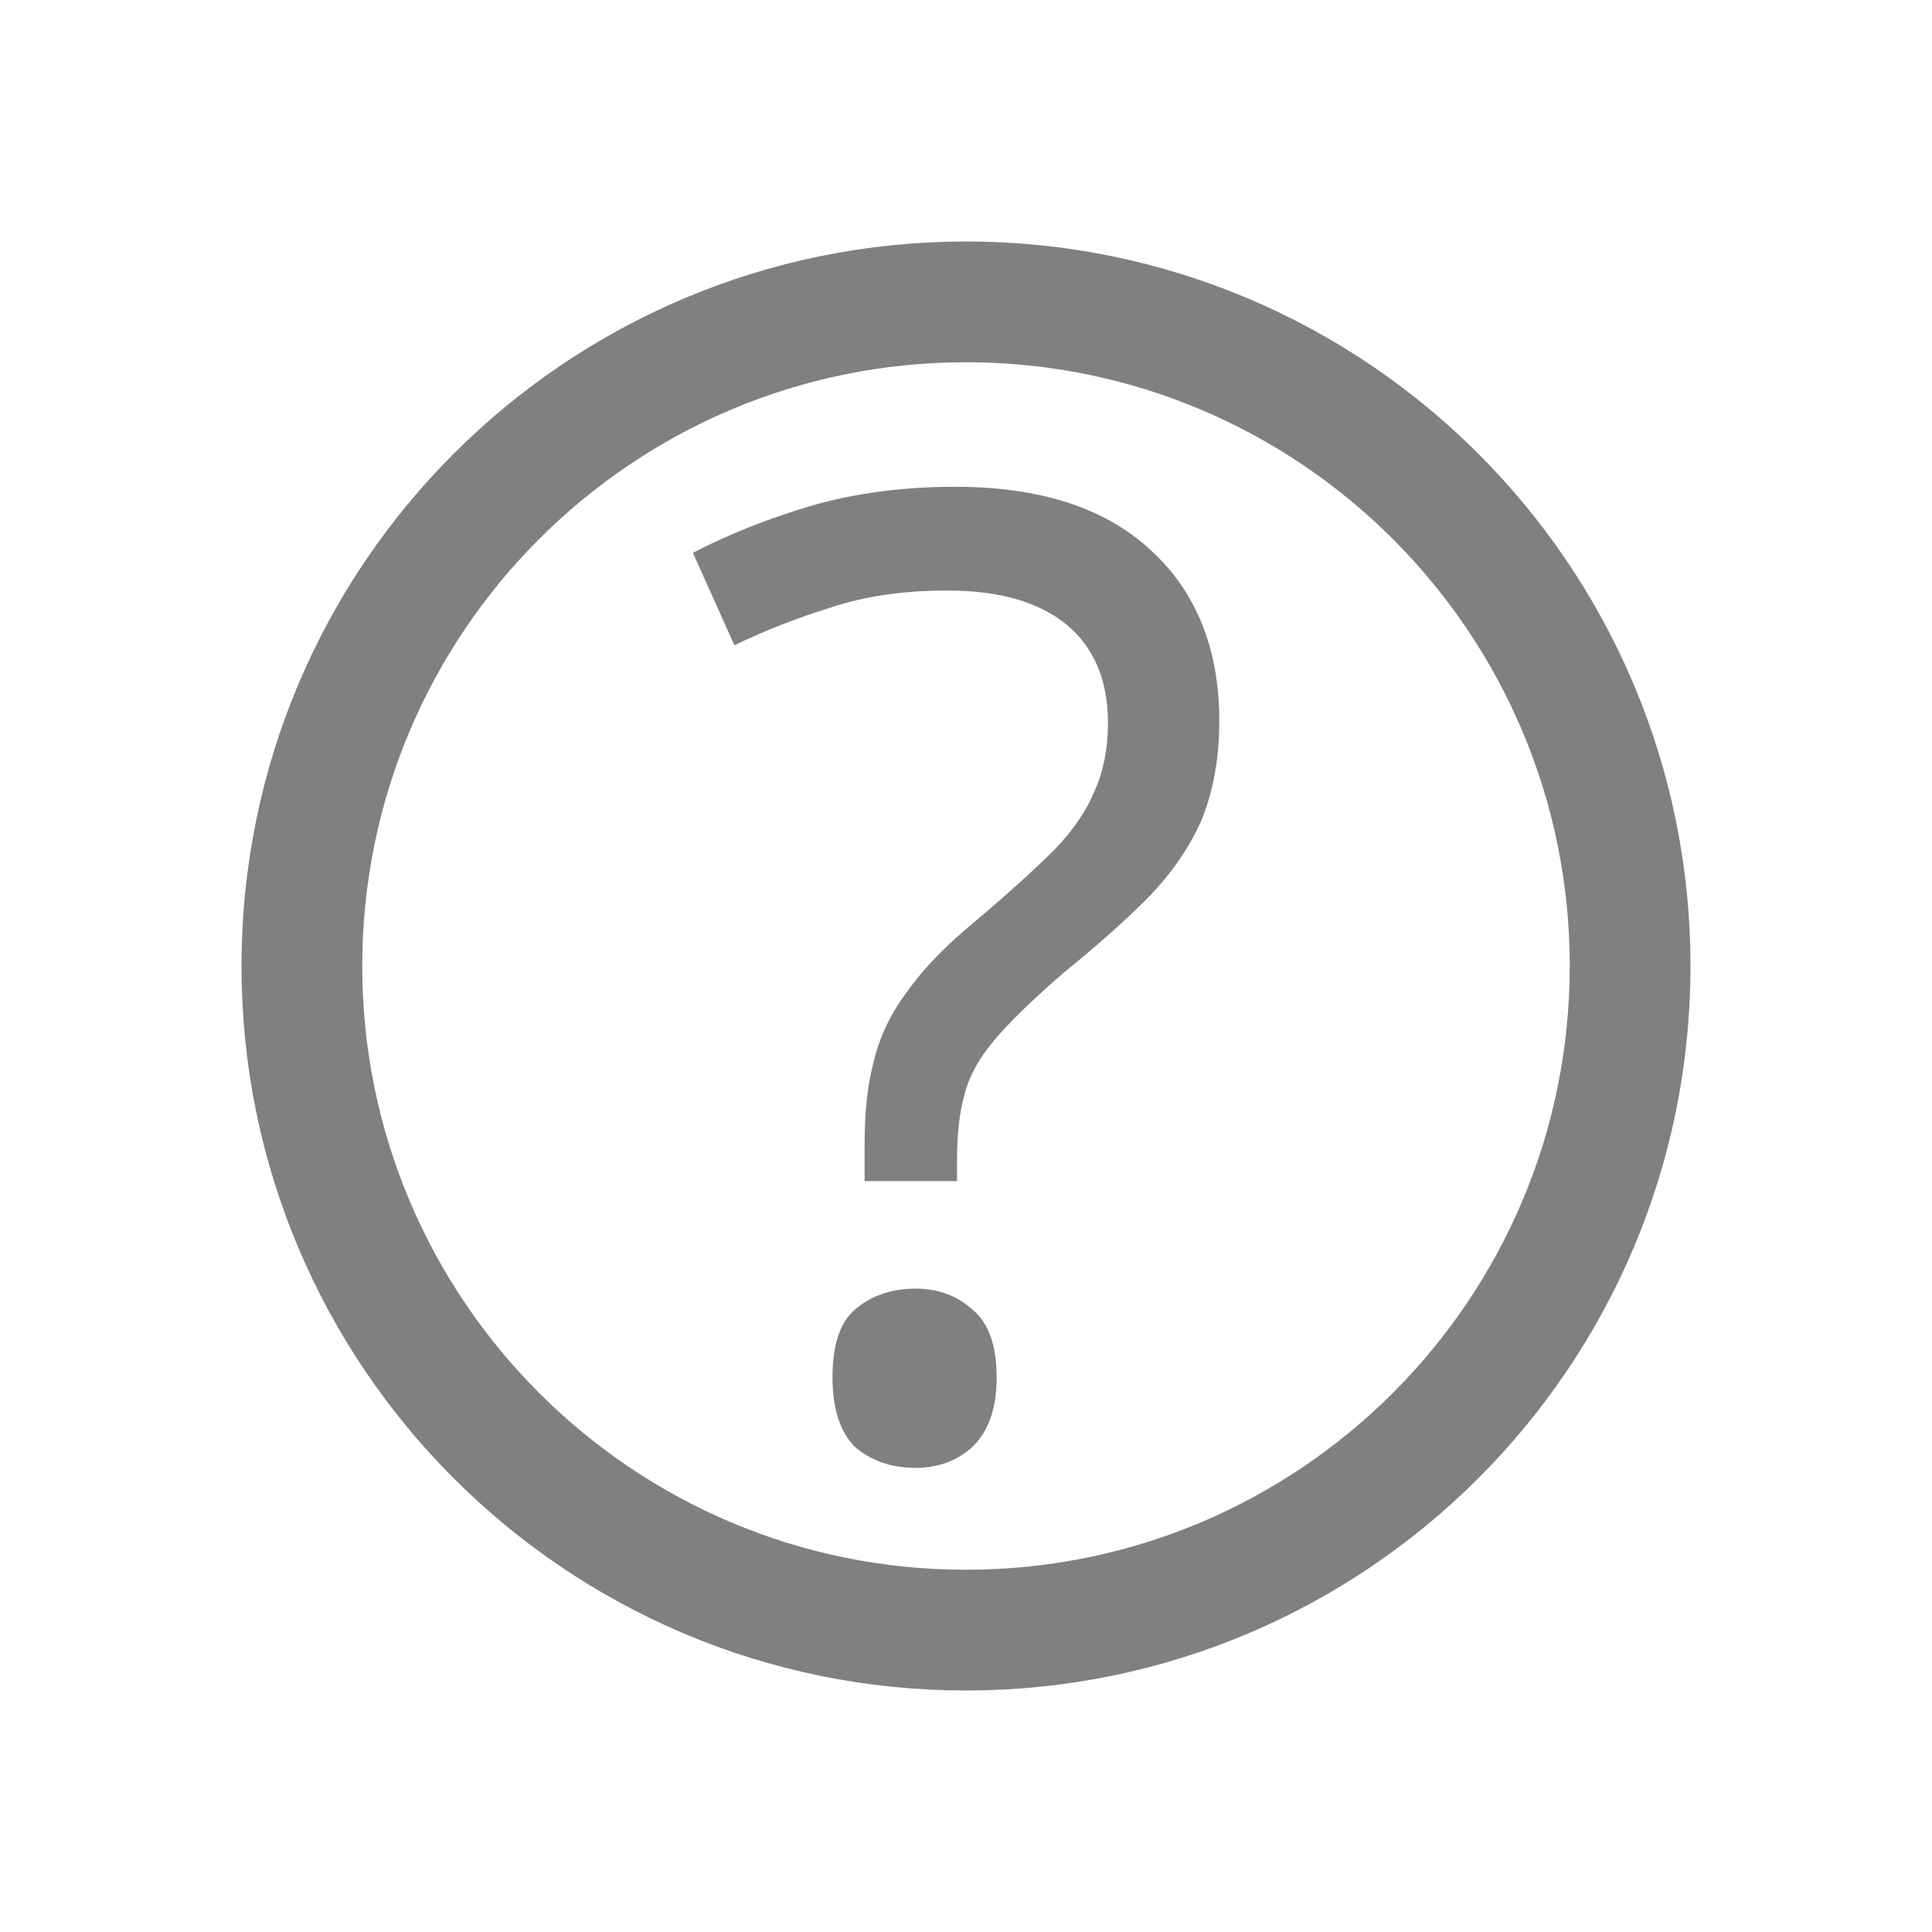
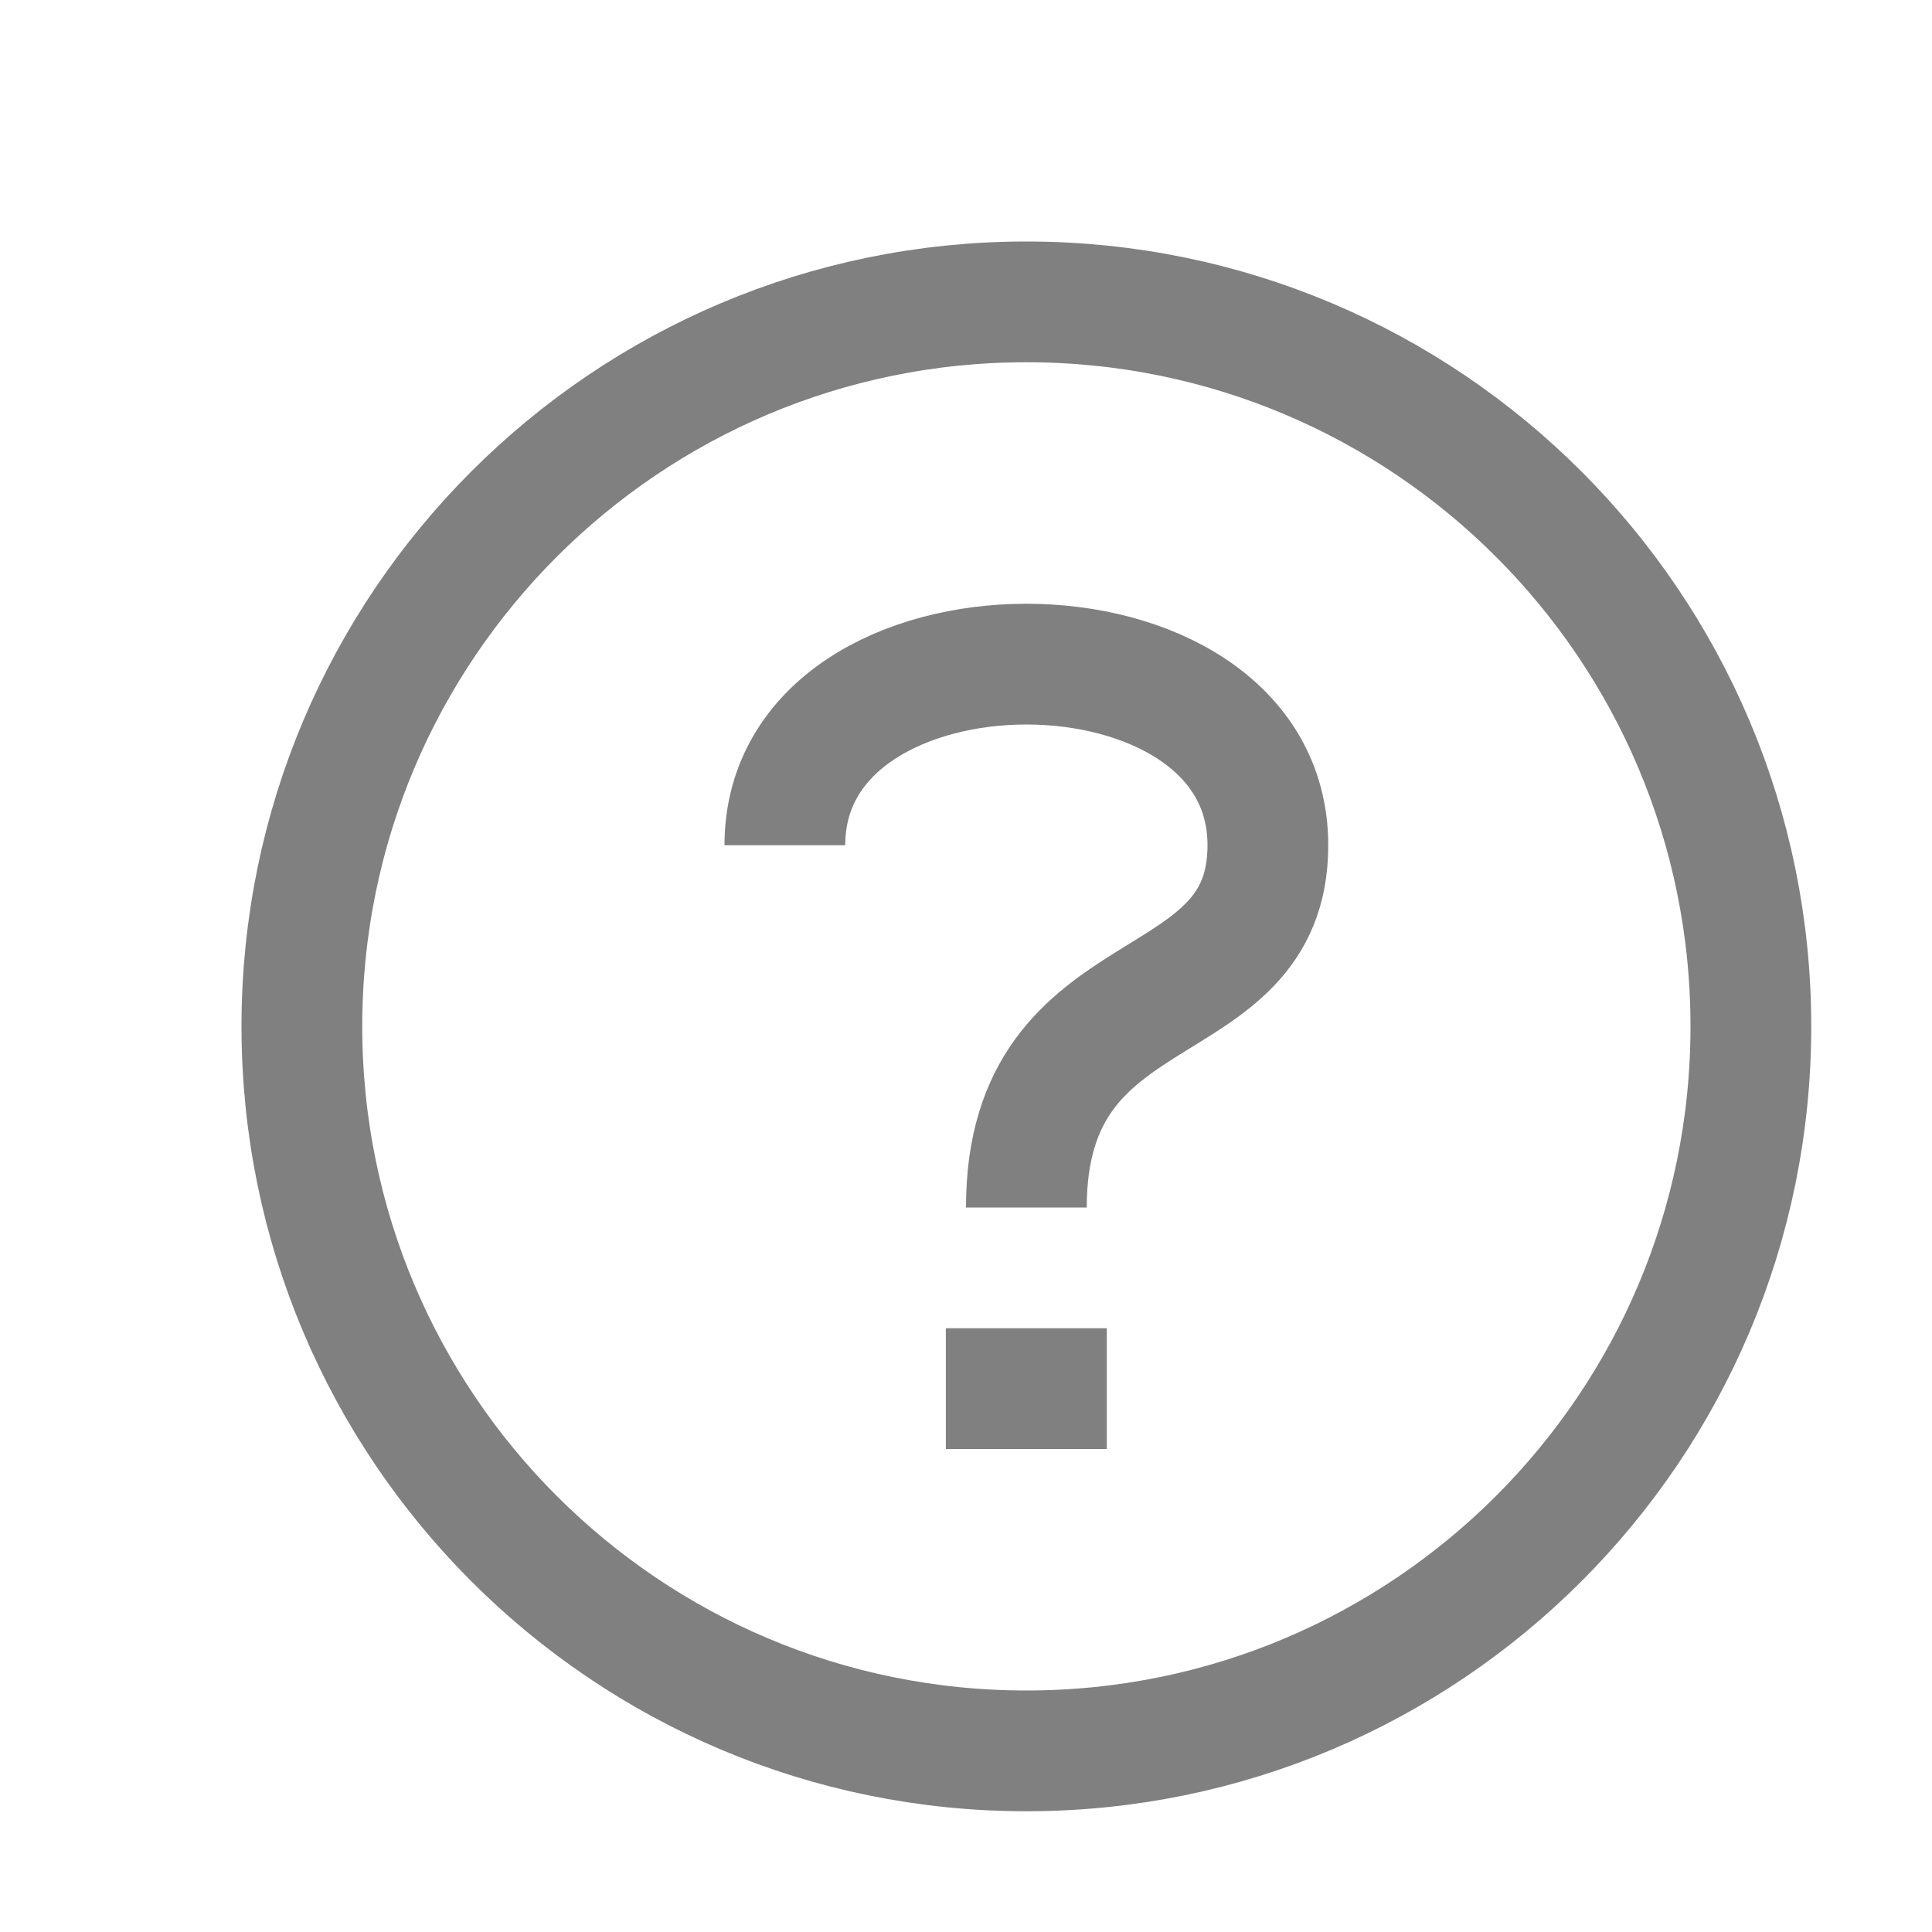
- <svg xmlns="http://www.w3.org/2000/svg" viewBox="0 0 16 16" fill="none" stroke="gray" stroke-width="1">
-   <circle cx="8" cy="8" r="5.5" />
-   <text x="8" y="12" font-weight="500" font-size="11" font-family="system-ui, sans-serif" text-anchor="middle" fill="gray" stroke="none">?</text>
+ <svg xmlns="http://www.w3.org/2000/svg" fill="none" stroke="gray" version="1.1" viewBox="0 0 16 16">
+   <ellipse cx="8.5" cy="8.5" rx="6" ry="6" />
+   <path d="m6.5 7c0-2 4-2 4 0 0 1.5-2 1-2 3" />
+   <rect x="7.833" y="11" width="1.333" height="1" fill="gray" stroke-width="0" />
</svg>
